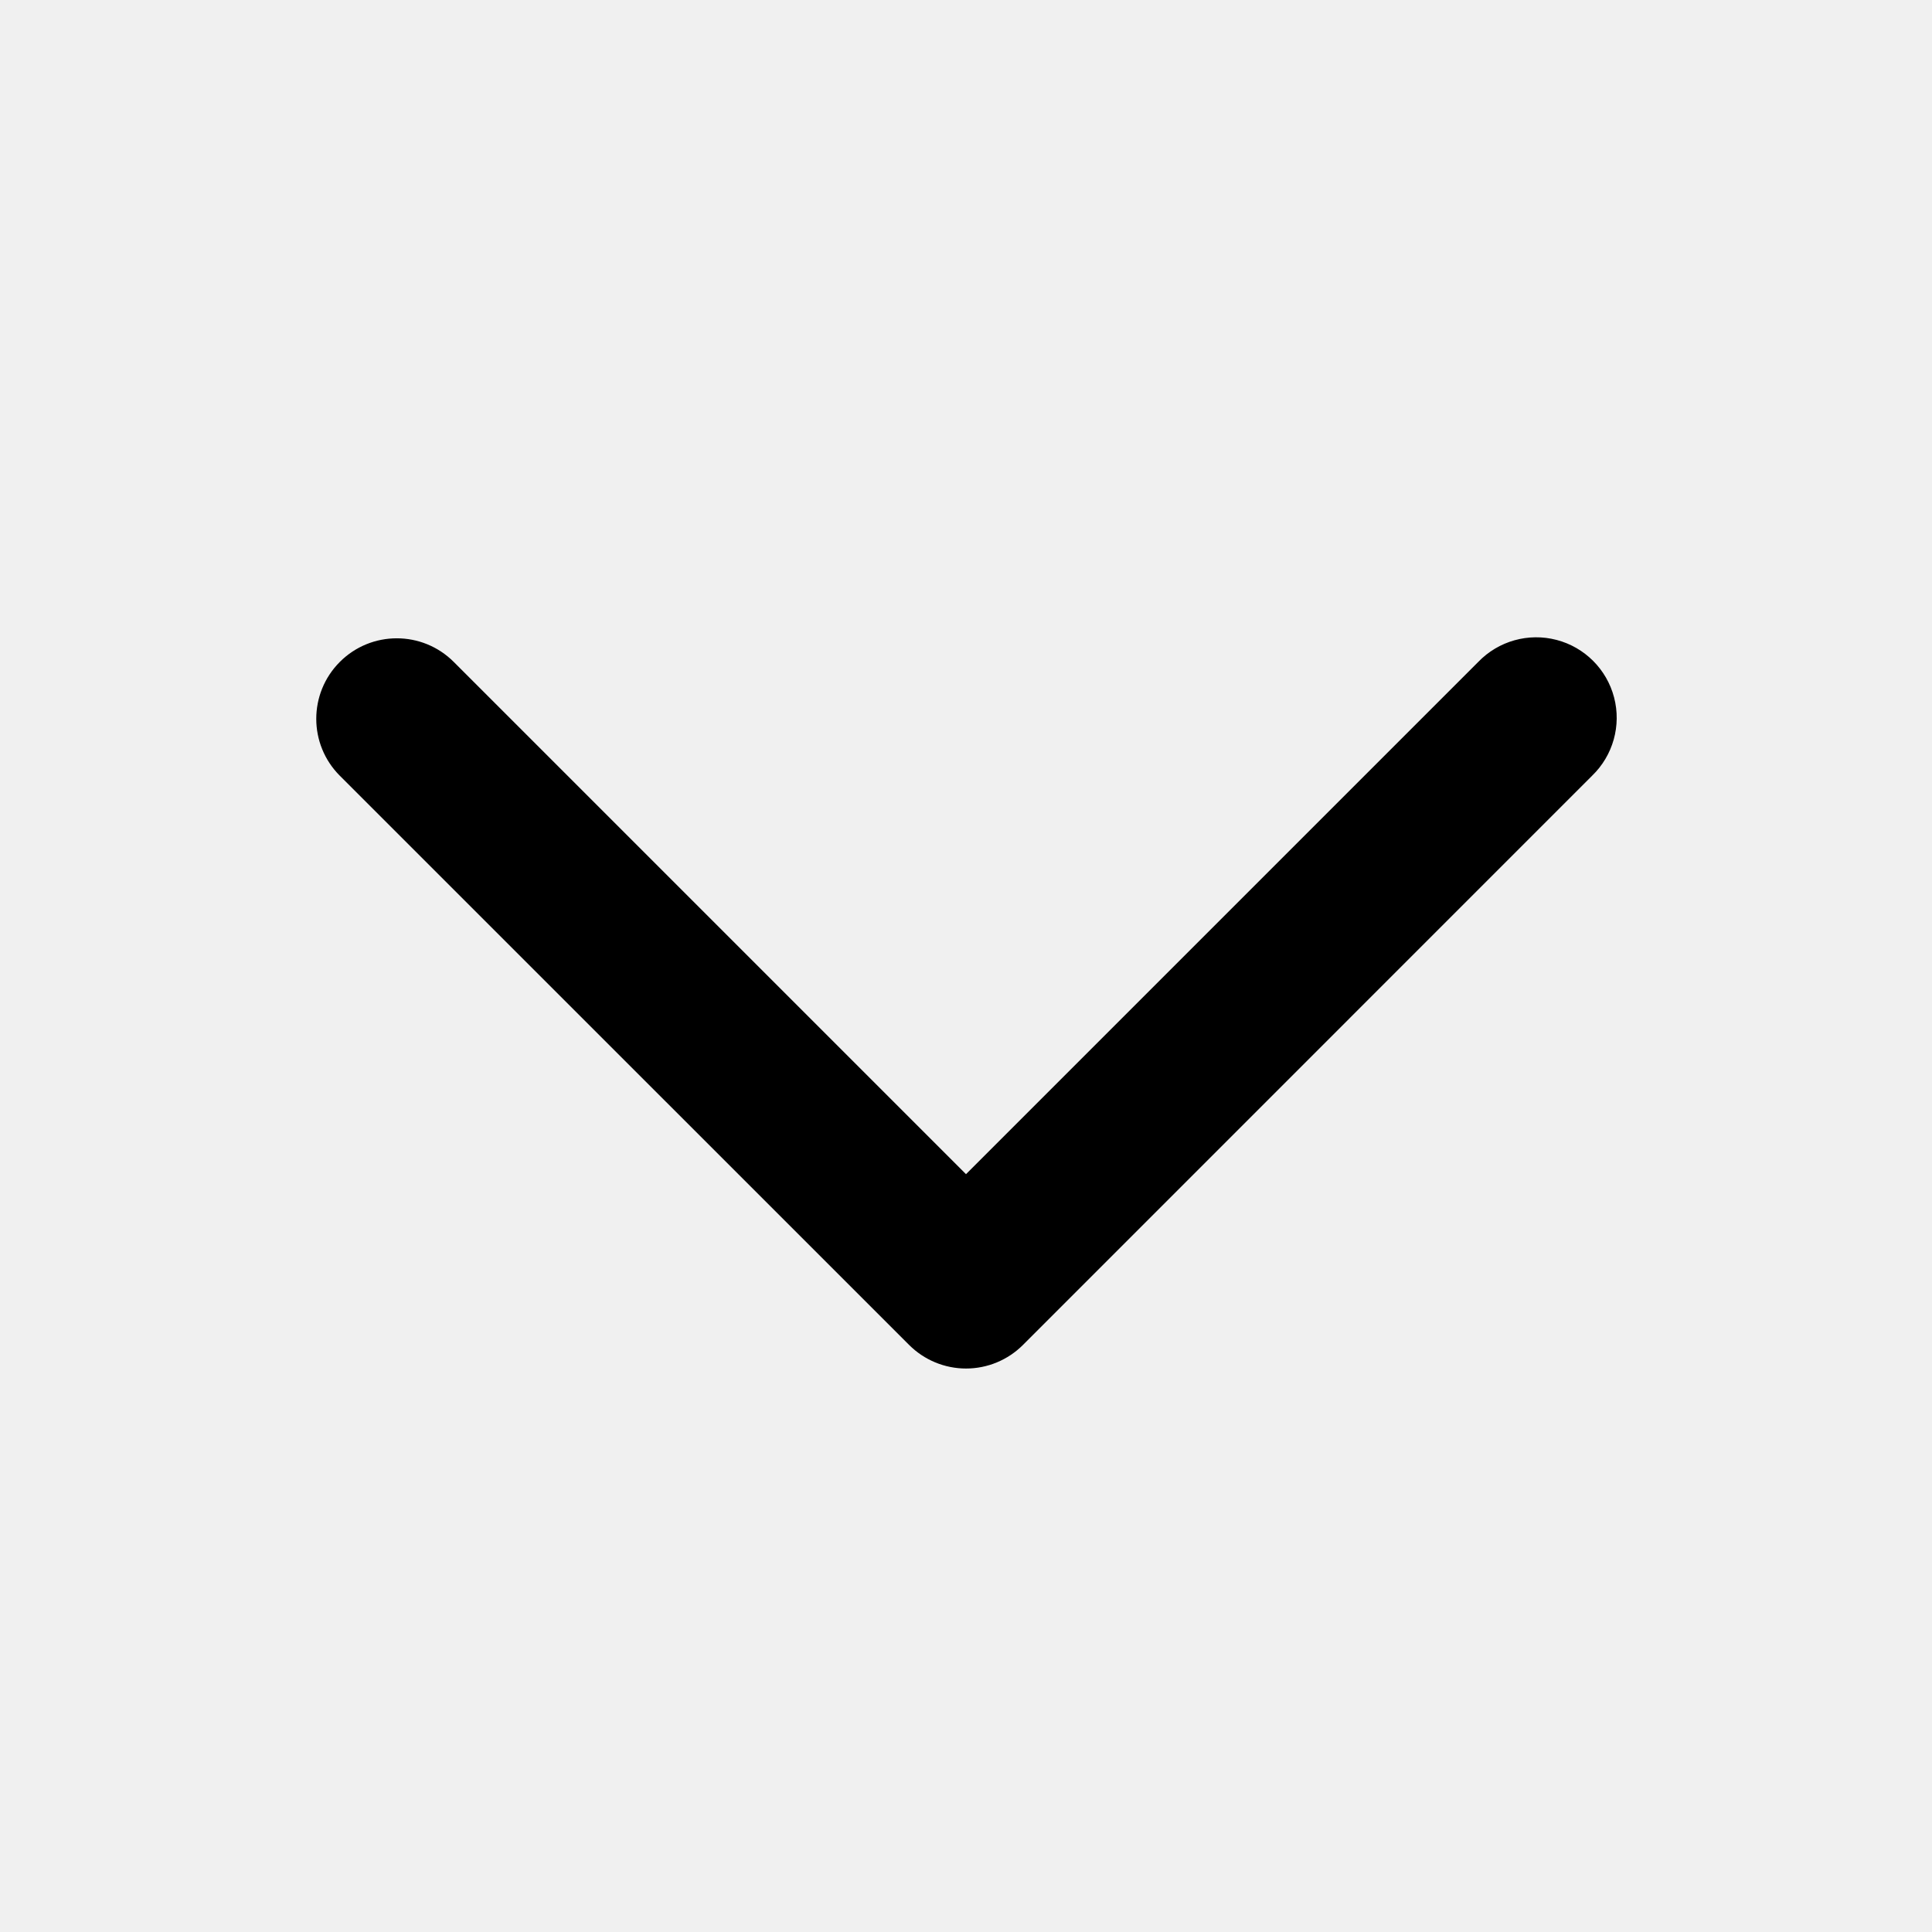
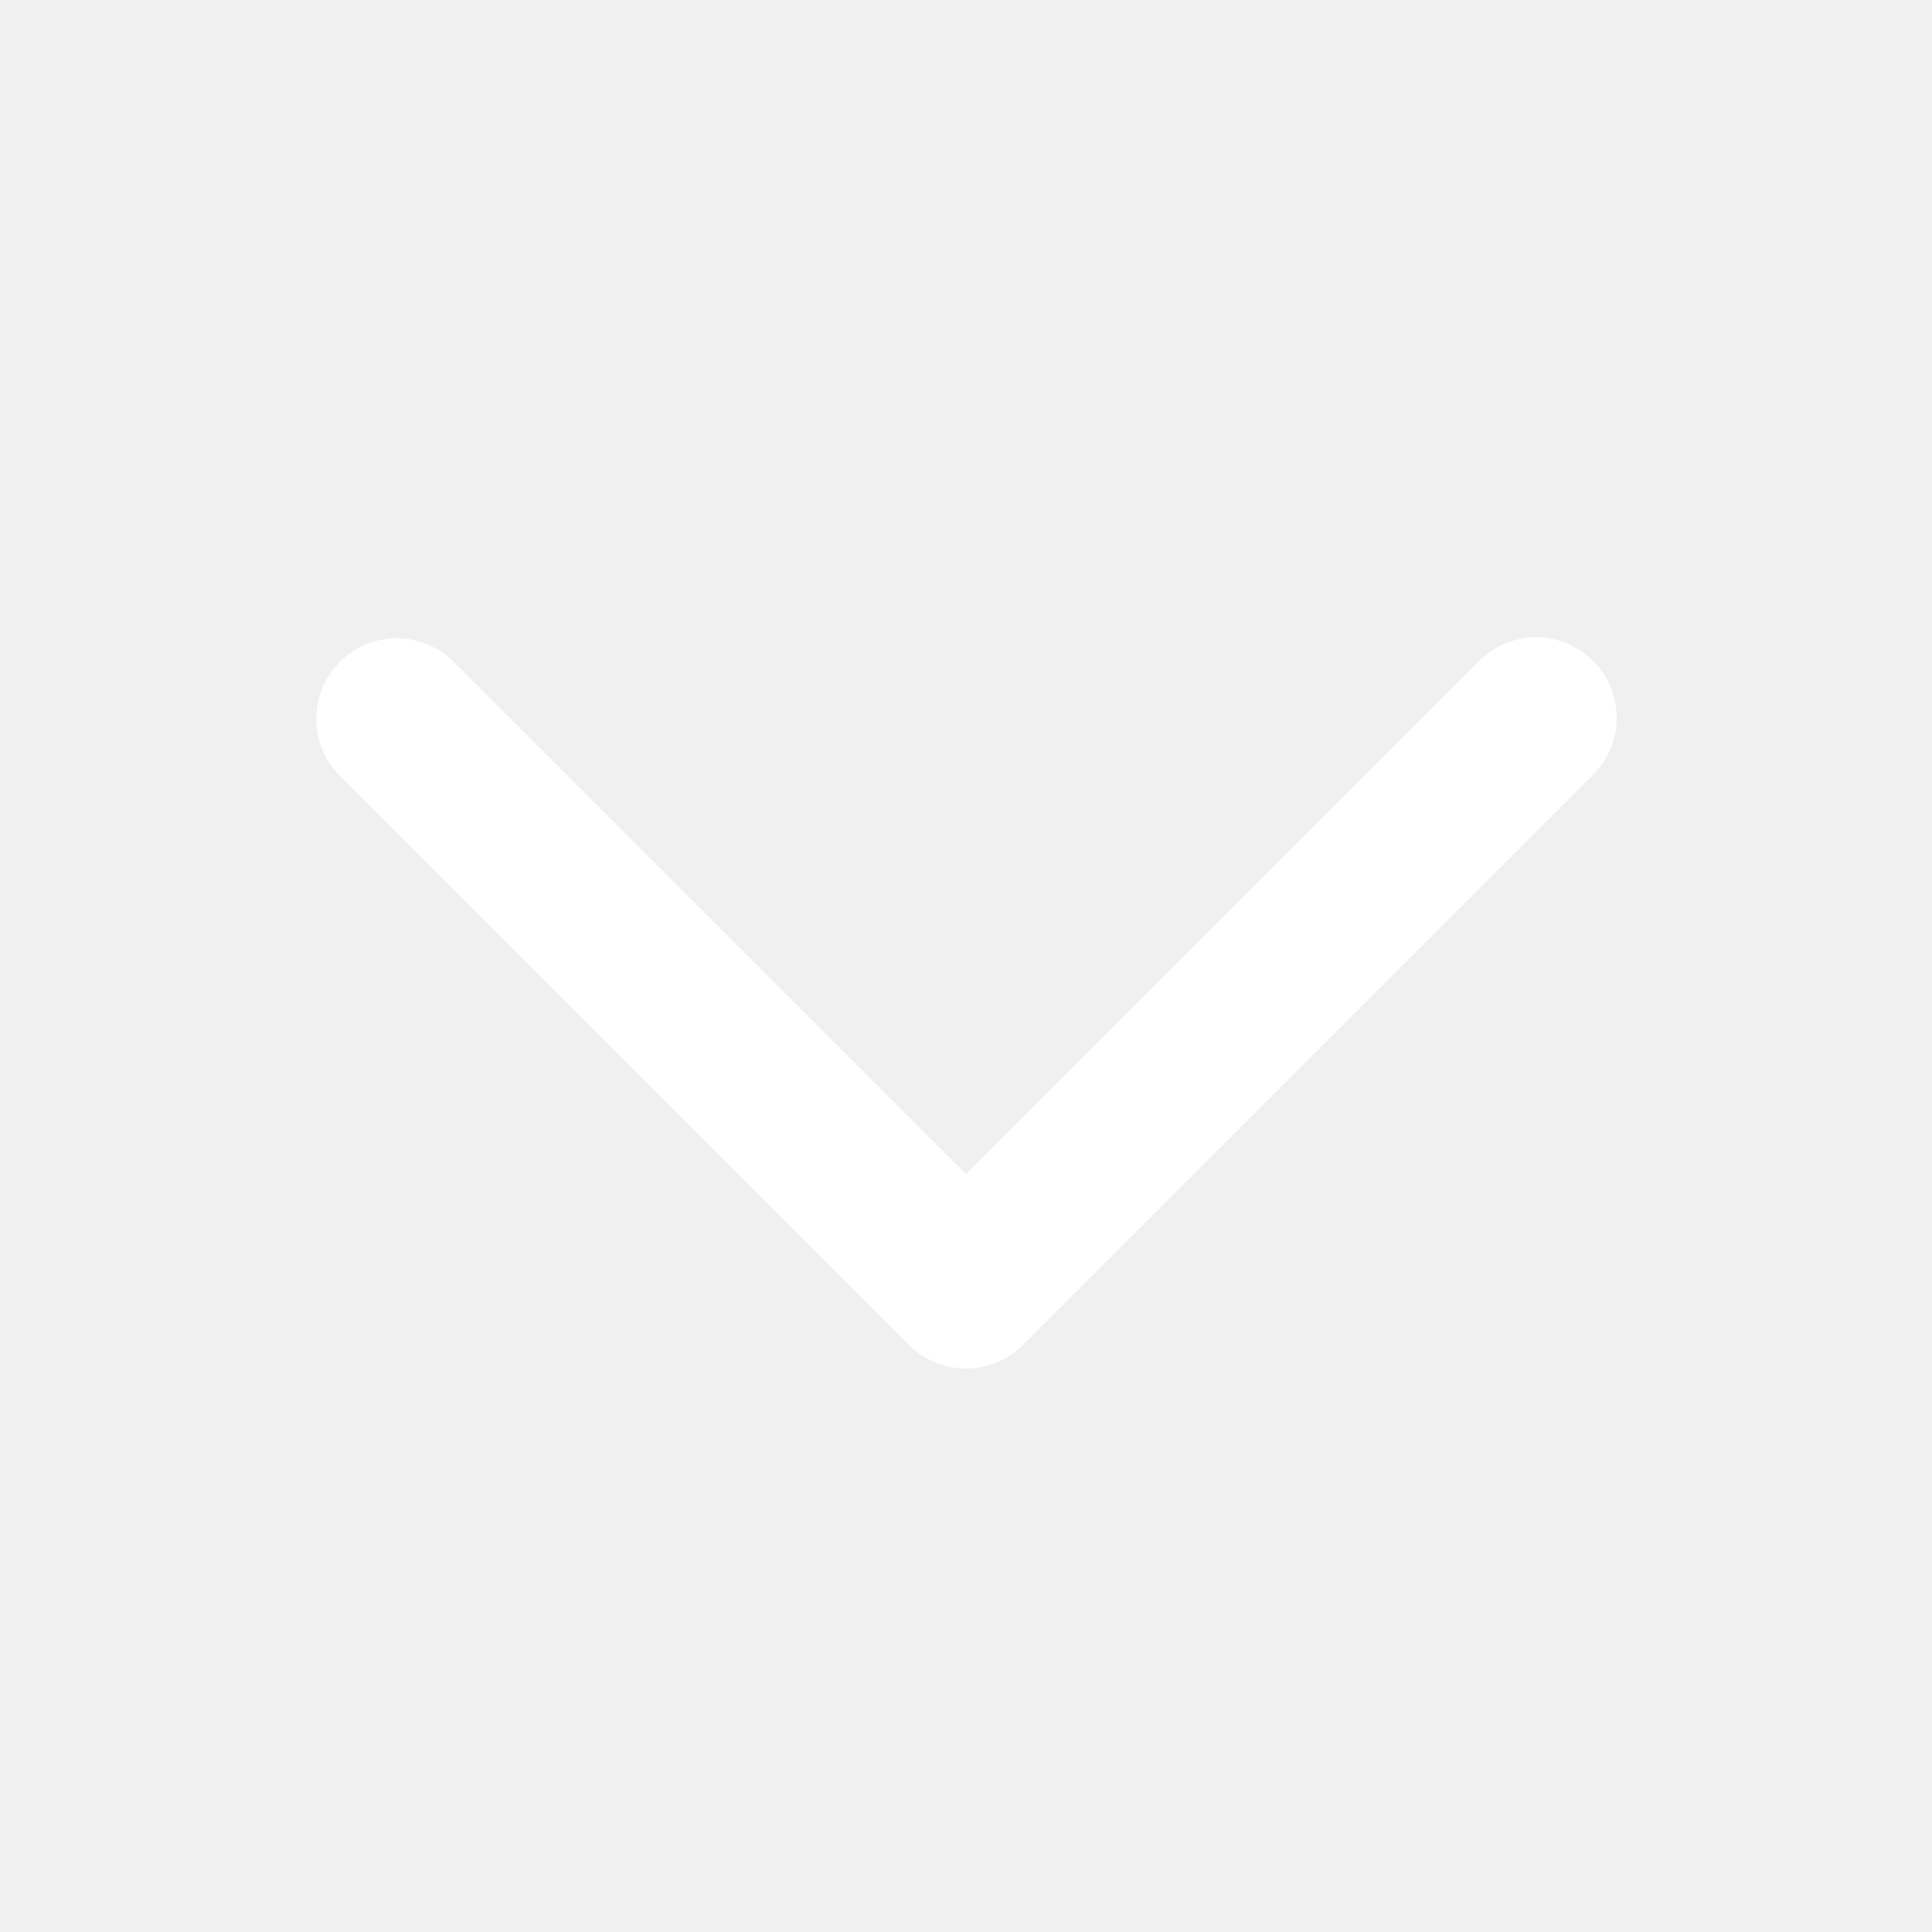
<svg xmlns="http://www.w3.org/2000/svg" width="24" height="24" role="presentation" focusable="false" viewBox="0 0 24 24">
-   <path d="M11.293 16.707l-7.071-7.07a1 1 0 111.414-1.415L12 14.586l6.364-6.364a1 1 0 111.414 1.414l-7.07 7.071a1 1 0 01-1.415 0z" fill="currentColor" />
+   <path d="M11.293 16.707l-7.071-7.07a1 1 0 111.414-1.415L12 14.586l6.364-6.364a1 1 0 111.414 1.414l-7.07 7.071a1 1 0 01-1.415 0z" fill="white" />
</svg>
